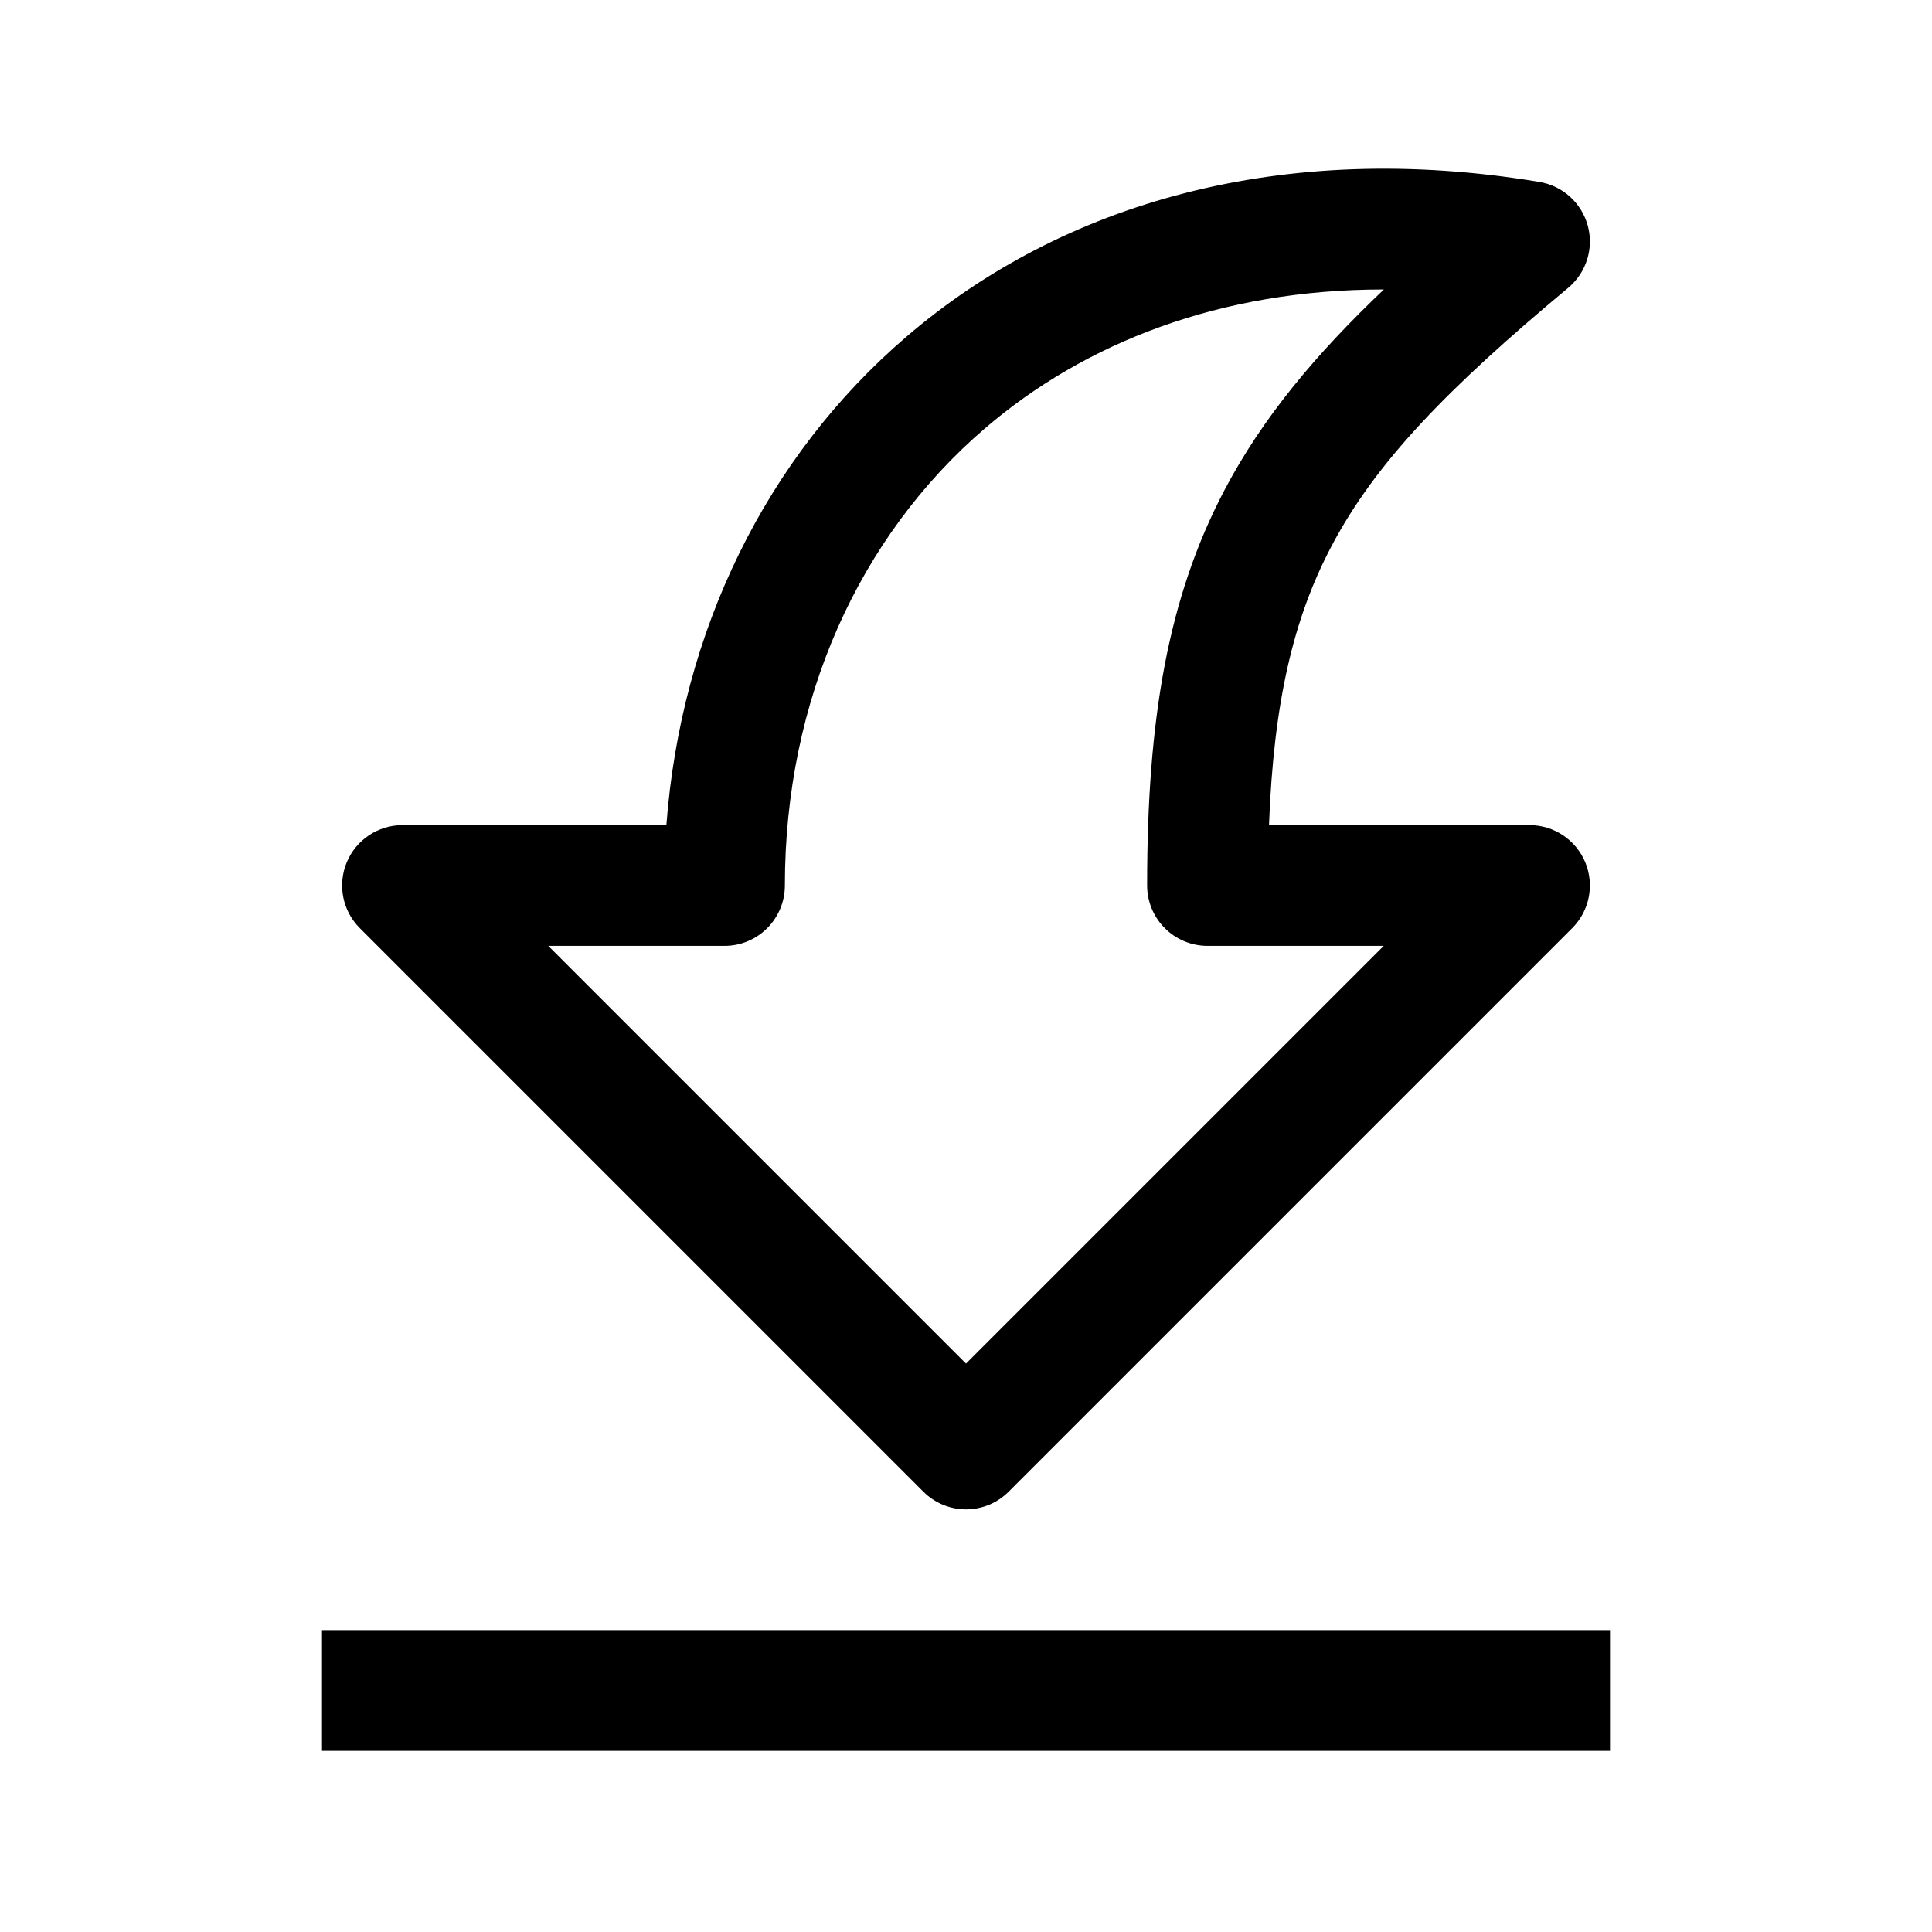
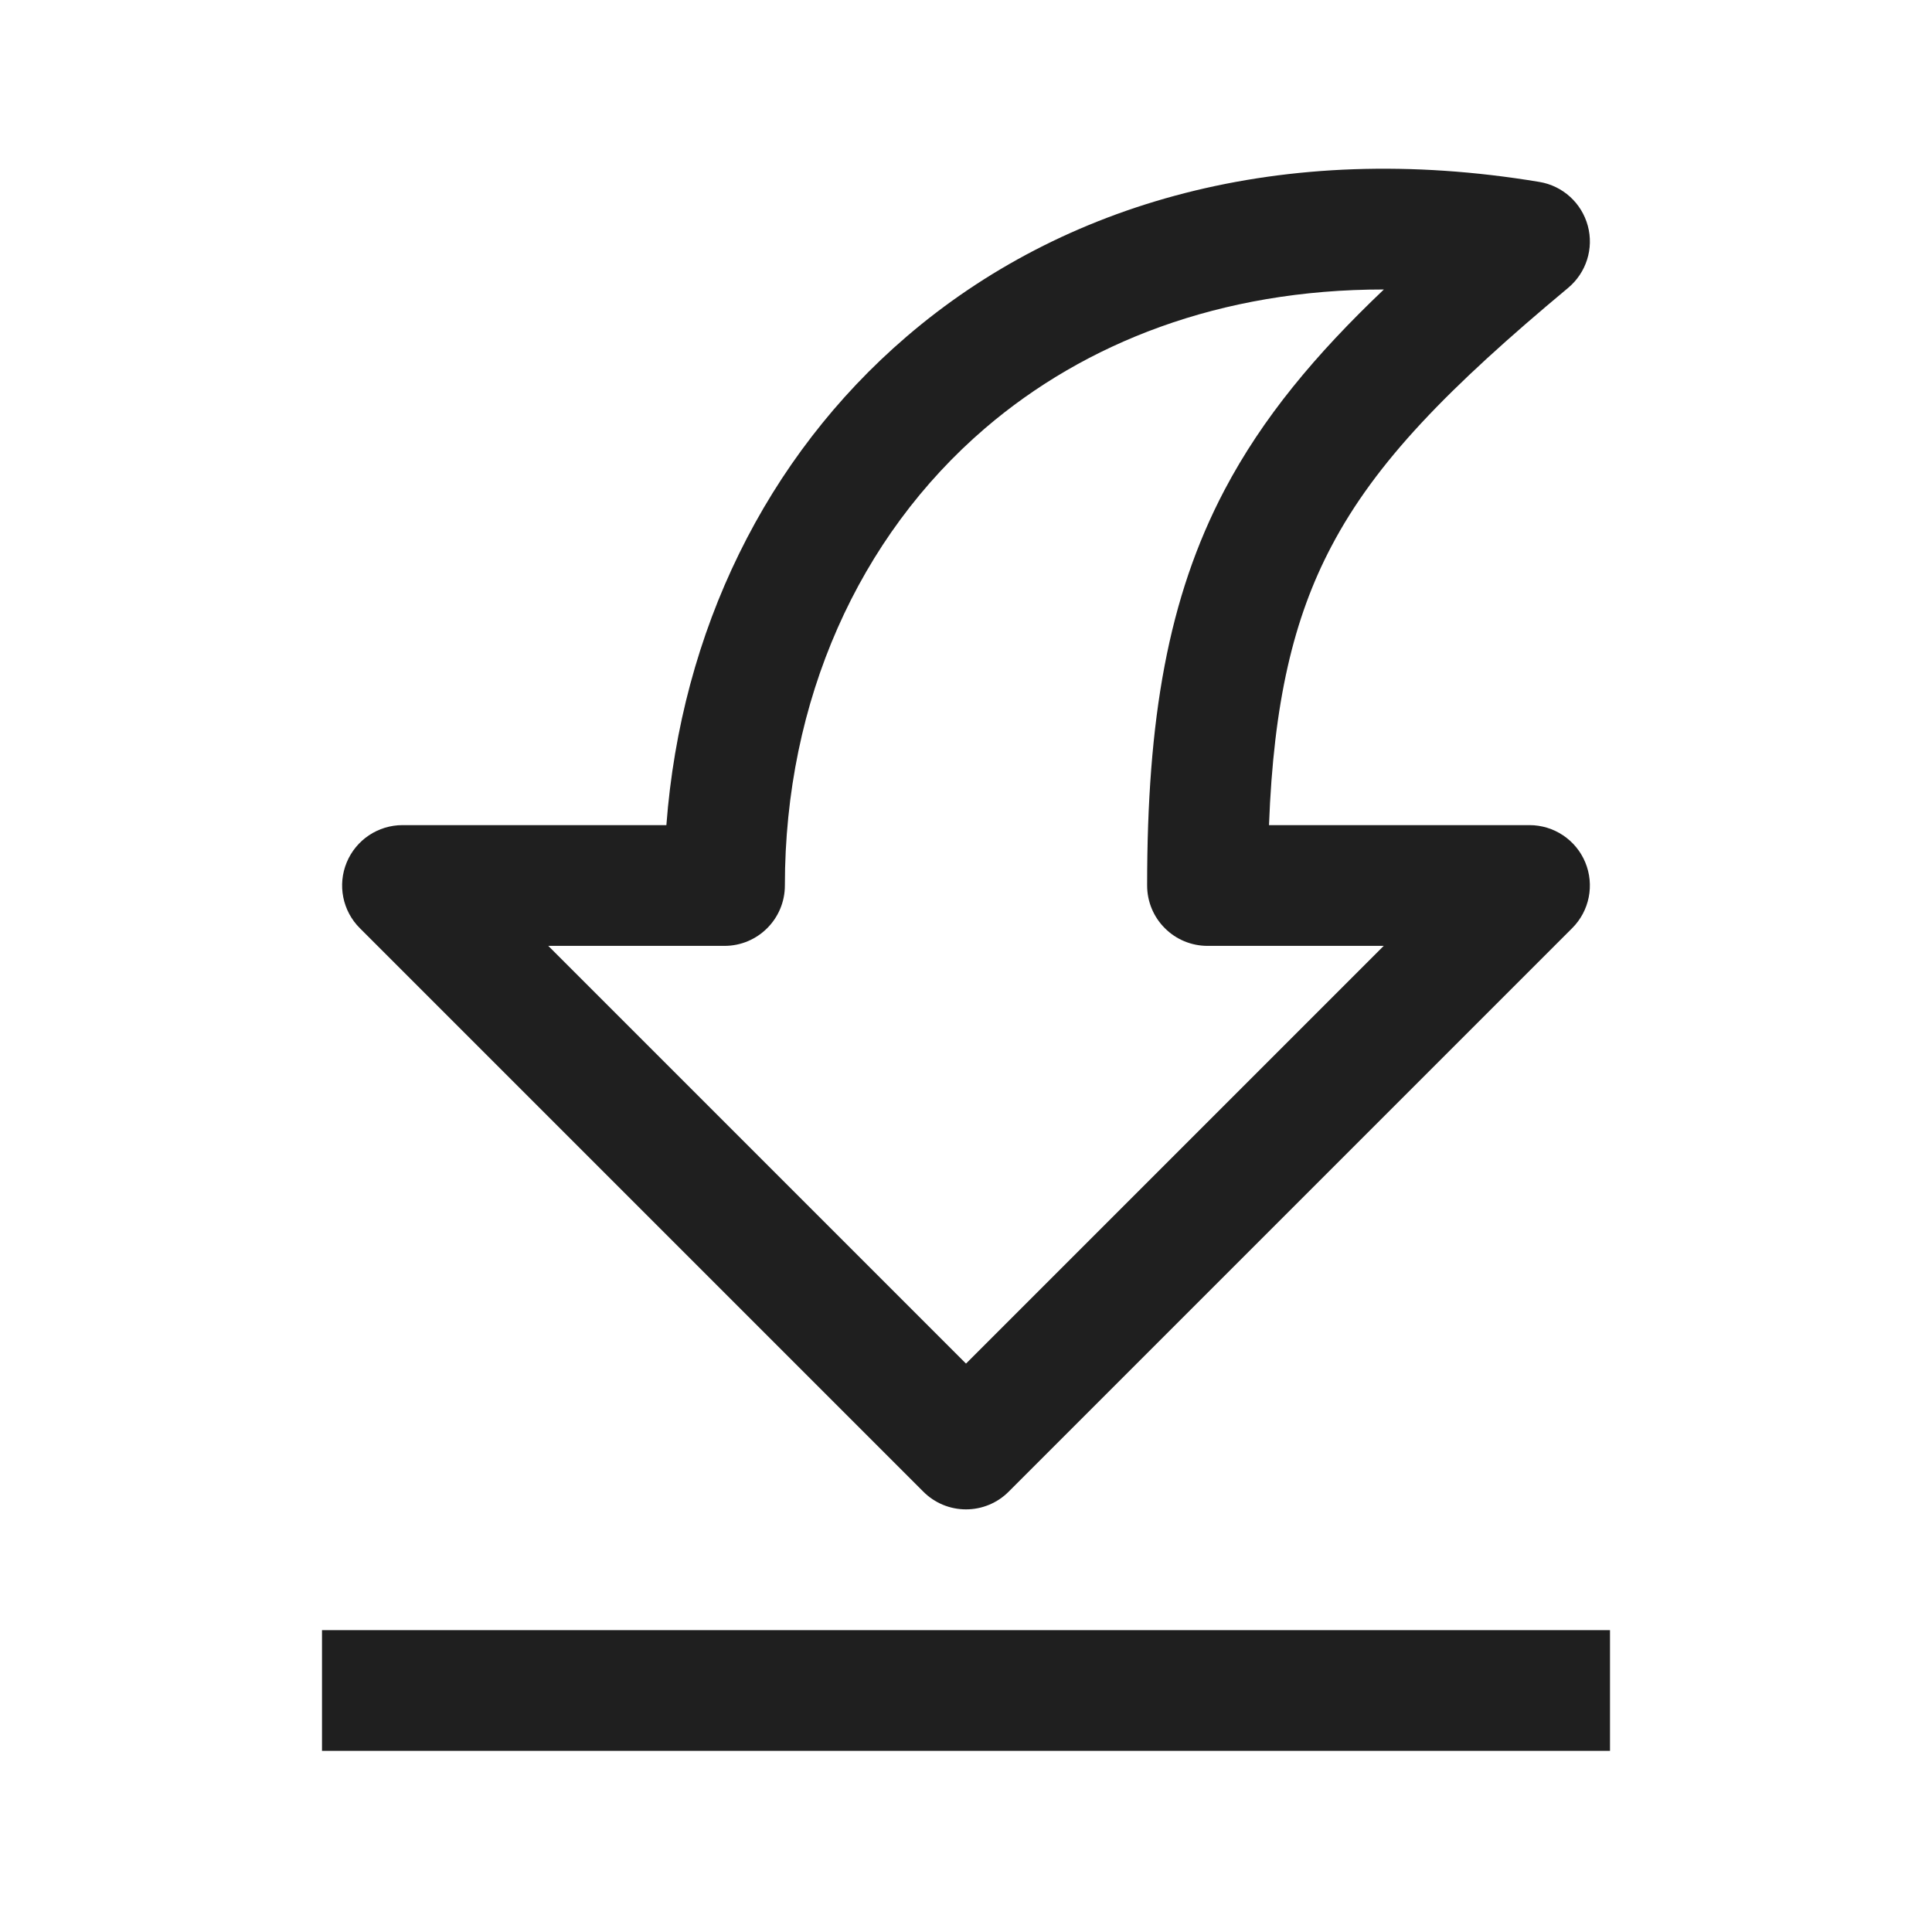
- <svg xmlns="http://www.w3.org/2000/svg" width="24" height="24" viewBox="0 0 24 24">
-   <path fill-rule="evenodd" clip-rule="evenodd" d="M5 10.25C4.697 10.25 4.423 10.433 4.307 10.713C4.191 10.993 4.255 11.316 4.47 11.53L11.47 18.53C11.61 18.671 11.801 18.75 12 18.75C12.199 18.75 12.39 18.671 12.53 18.53L19.53 11.53C19.745 11.316 19.809 10.993 19.693 10.713C19.577 10.433 19.303 10.25 19 10.25L15.764 10.25C15.821 8.728 16.067 7.682 16.539 6.787C17.091 5.737 17.993 4.816 19.48 3.576C19.705 3.388 19.801 3.087 19.724 2.804C19.647 2.521 19.413 2.308 19.123 2.26C15.927 1.728 13.197 2.521 11.262 4.181C9.513 5.68 8.46 7.845 8.278 10.25H5ZM17.189 11.75L12 16.939L6.811 11.75H9C9.414 11.75 9.75 11.414 9.75 11C9.75 8.701 10.667 6.666 12.238 5.319C13.476 4.259 15.155 3.595 17.191 3.596C16.343 4.402 15.685 5.188 15.211 6.088C14.506 7.428 14.25 8.941 14.25 11C14.25 11.199 14.329 11.39 14.47 11.53C14.61 11.671 14.801 11.75 15 11.75L17.189 11.75ZM20 21.75V20.25H4V21.75H20Z" />
+ <svg xmlns="http://www.w3.org/2000/svg" width="24" height="24" viewBox="0 0 24 24" fill="none">
+   <path fill-rule="evenodd" clip-rule="evenodd" d="M5 10.25C4.697 10.25 4.423 10.433 4.307 10.713C4.191 10.993 4.255 11.316 4.47 11.53L11.47 18.53C11.61 18.671 11.801 18.75 12 18.75C12.199 18.75 12.39 18.671 12.53 18.53L19.53 11.53C19.745 11.316 19.809 10.993 19.693 10.713C19.577 10.433 19.303 10.25 19 10.25L15.764 10.25C15.821 8.728 16.067 7.682 16.539 6.787C17.091 5.737 17.993 4.816 19.48 3.576C19.705 3.388 19.801 3.087 19.724 2.804C19.647 2.521 19.413 2.308 19.123 2.26C15.927 1.728 13.197 2.521 11.262 4.181C9.513 5.68 8.46 7.845 8.278 10.25H5ZM17.189 11.75L12 16.939L6.811 11.75H9C9.414 11.75 9.75 11.414 9.75 11C9.75 8.701 10.667 6.666 12.238 5.319C13.476 4.259 15.155 3.595 17.191 3.596C16.343 4.402 15.685 5.188 15.211 6.088C14.506 7.428 14.25 8.941 14.25 11C14.25 11.199 14.329 11.39 14.47 11.53C14.61 11.671 14.801 11.75 15 11.75L17.189 11.75ZM20 21.75V20.25H4V21.75H20Z" fill="#1F1F1F" />
</svg>
